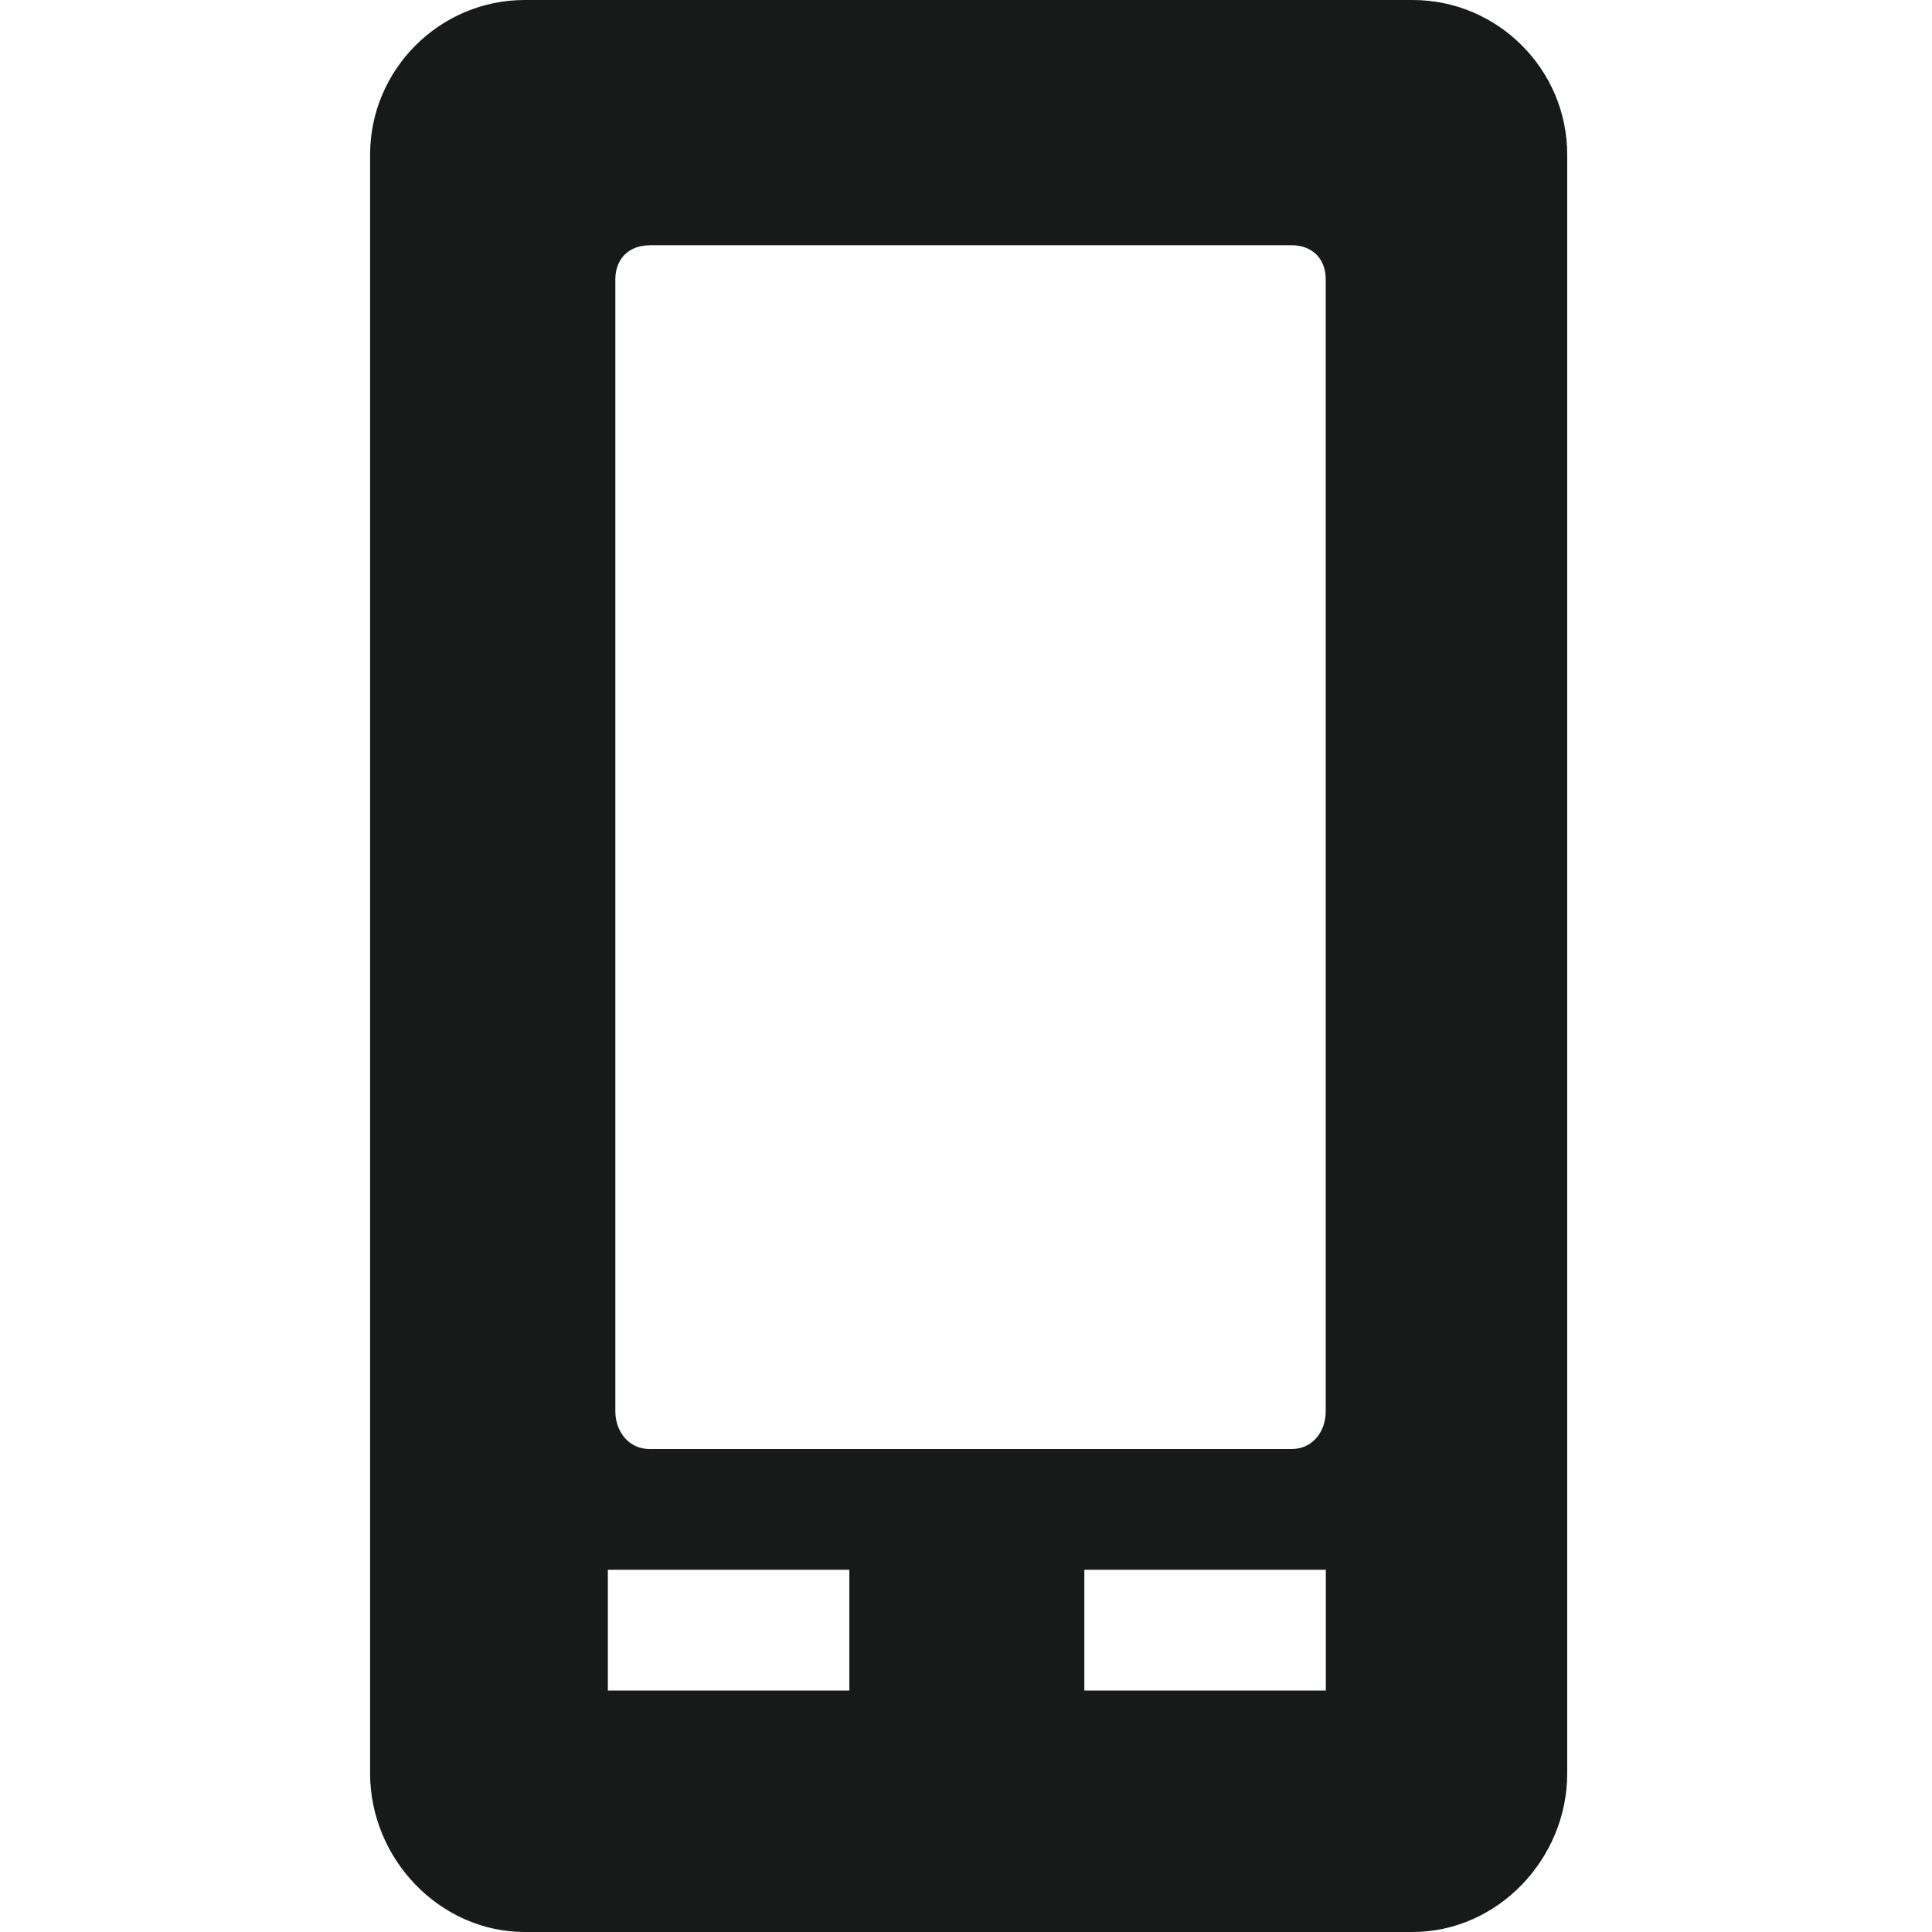
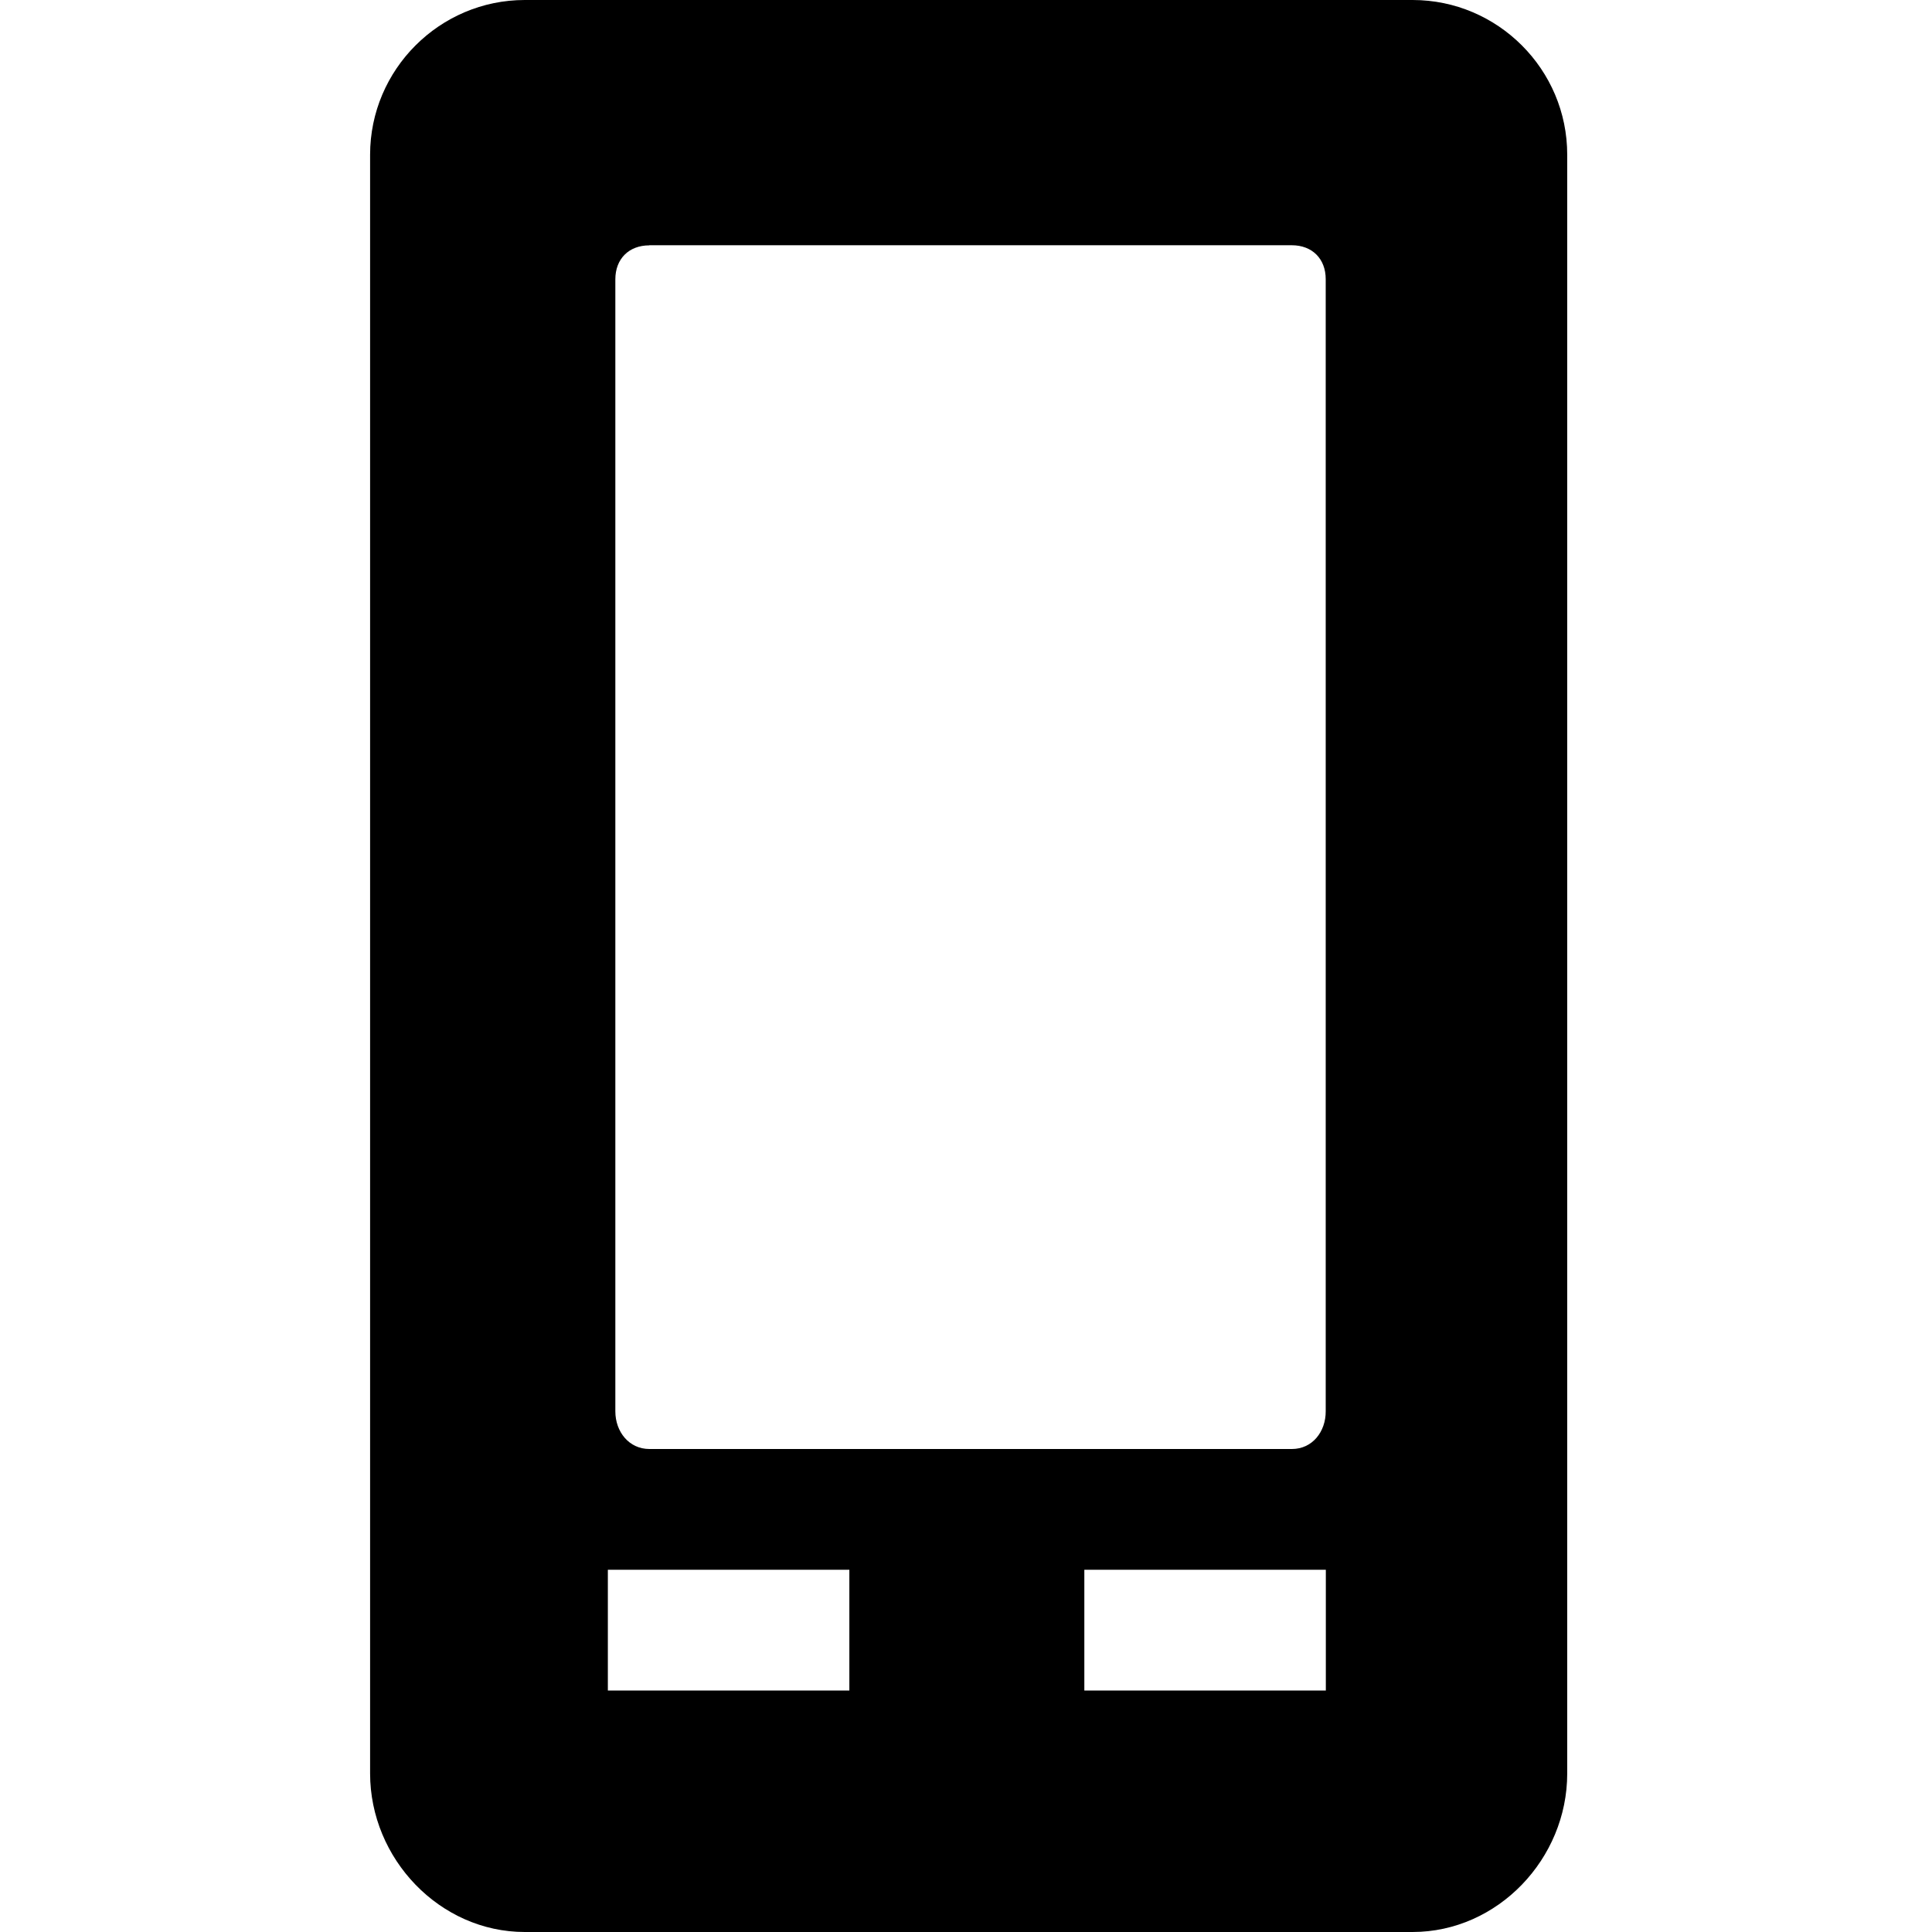
<svg xmlns="http://www.w3.org/2000/svg" width="16px" height="16px" id="svg3021" version="1.1">
  <defs id="defs3023" />
  <g id="layer1">
-     <path style="font-size:medium;font-style:normal;font-variant:normal;font-weight:normal;font-stretch:normal;text-indent:0;text-align:start;text-decoration:none;line-height:normal;letter-spacing:normal;word-spacing:normal;text-transform:none;direction:ltr;block-progression:tb;writing-mode:lr-tb;text-anchor:start;baseline-shift:baseline;color:#000000;fill:#181a19;fill-opacity:1;stroke:none;stroke-width:2;marker:none;visibility:visible;display:inline;overflow:visible;enable-background:accumulate;font-family:Sans;-inkscape-font-specification:Sans" d="M 4.346,0 C 3.641,0 3.065,0.576 3.065,1.281 l 0,13.406 C 3.065,15.393 3.641,16 4.346,16 l 7.352,0 c 0.706,0 1.281,-0.607 1.281,-1.312 l 0,-13.406 C 12.98,0.576 12.404,0 11.699,0 z m 1.031,2.031 5.321,0 c 0.169,0 0.281,0.112 0.281,0.281 l 0,9.375 C 10.98,11.857 10.868,12 10.699,12 L 5.378,12 C 5.209,12 5.096,11.857 5.096,11.688 l 0,-9.375 c 0,-0.169 0.112,-0.281 0.281,-0.281 z M 5.034,13 l 2,0 0,1 -2,0 z m 3.946,0 2,0 0,1 -2,0 z" id="rect3016" />
+     <path style="font-size:medium;font-style:normal;font-variant:normal;font-weight:normal;font-stretch:normal;text-indent:0;text-align:start;text-decoration:none;line-height:normal;letter-spacing:normal;word-spacing:normal;text-transform:none;direction:ltr;block-progression:tb;writing-mode:lr-tb;text-anchor:start;baseline-shift:baseline;color:#000000;fill:#000000;fill-opacity:1;stroke:none;stroke-width:2;marker:none;visibility:visible;display:inline;overflow:visible;enable-background:accumulate;font-family:Sans;-inkscape-font-specification:Sans" d="M 4.346,0 C 3.641,0 3.065,0.576 3.065,1.281 l 0,13.406 C 3.065,15.393 3.641,16 4.346,16 l 7.352,0 c 0.706,0 1.281,-0.607 1.281,-1.312 l 0,-13.406 C 12.98,0.576 12.404,0 11.699,0 z m 1.031,2.031 5.321,0 c 0.169,0 0.281,0.112 0.281,0.281 l 0,9.375 C 10.98,11.857 10.868,12 10.699,12 L 5.378,12 C 5.209,12 5.096,11.857 5.096,11.688 l 0,-9.375 c 0,-0.169 0.112,-0.281 0.281,-0.281 z M 5.034,13 l 2,0 0,1 -2,0 z m 3.946,0 2,0 0,1 -2,0 z" id="rect3016" />
  </g>
</svg>
